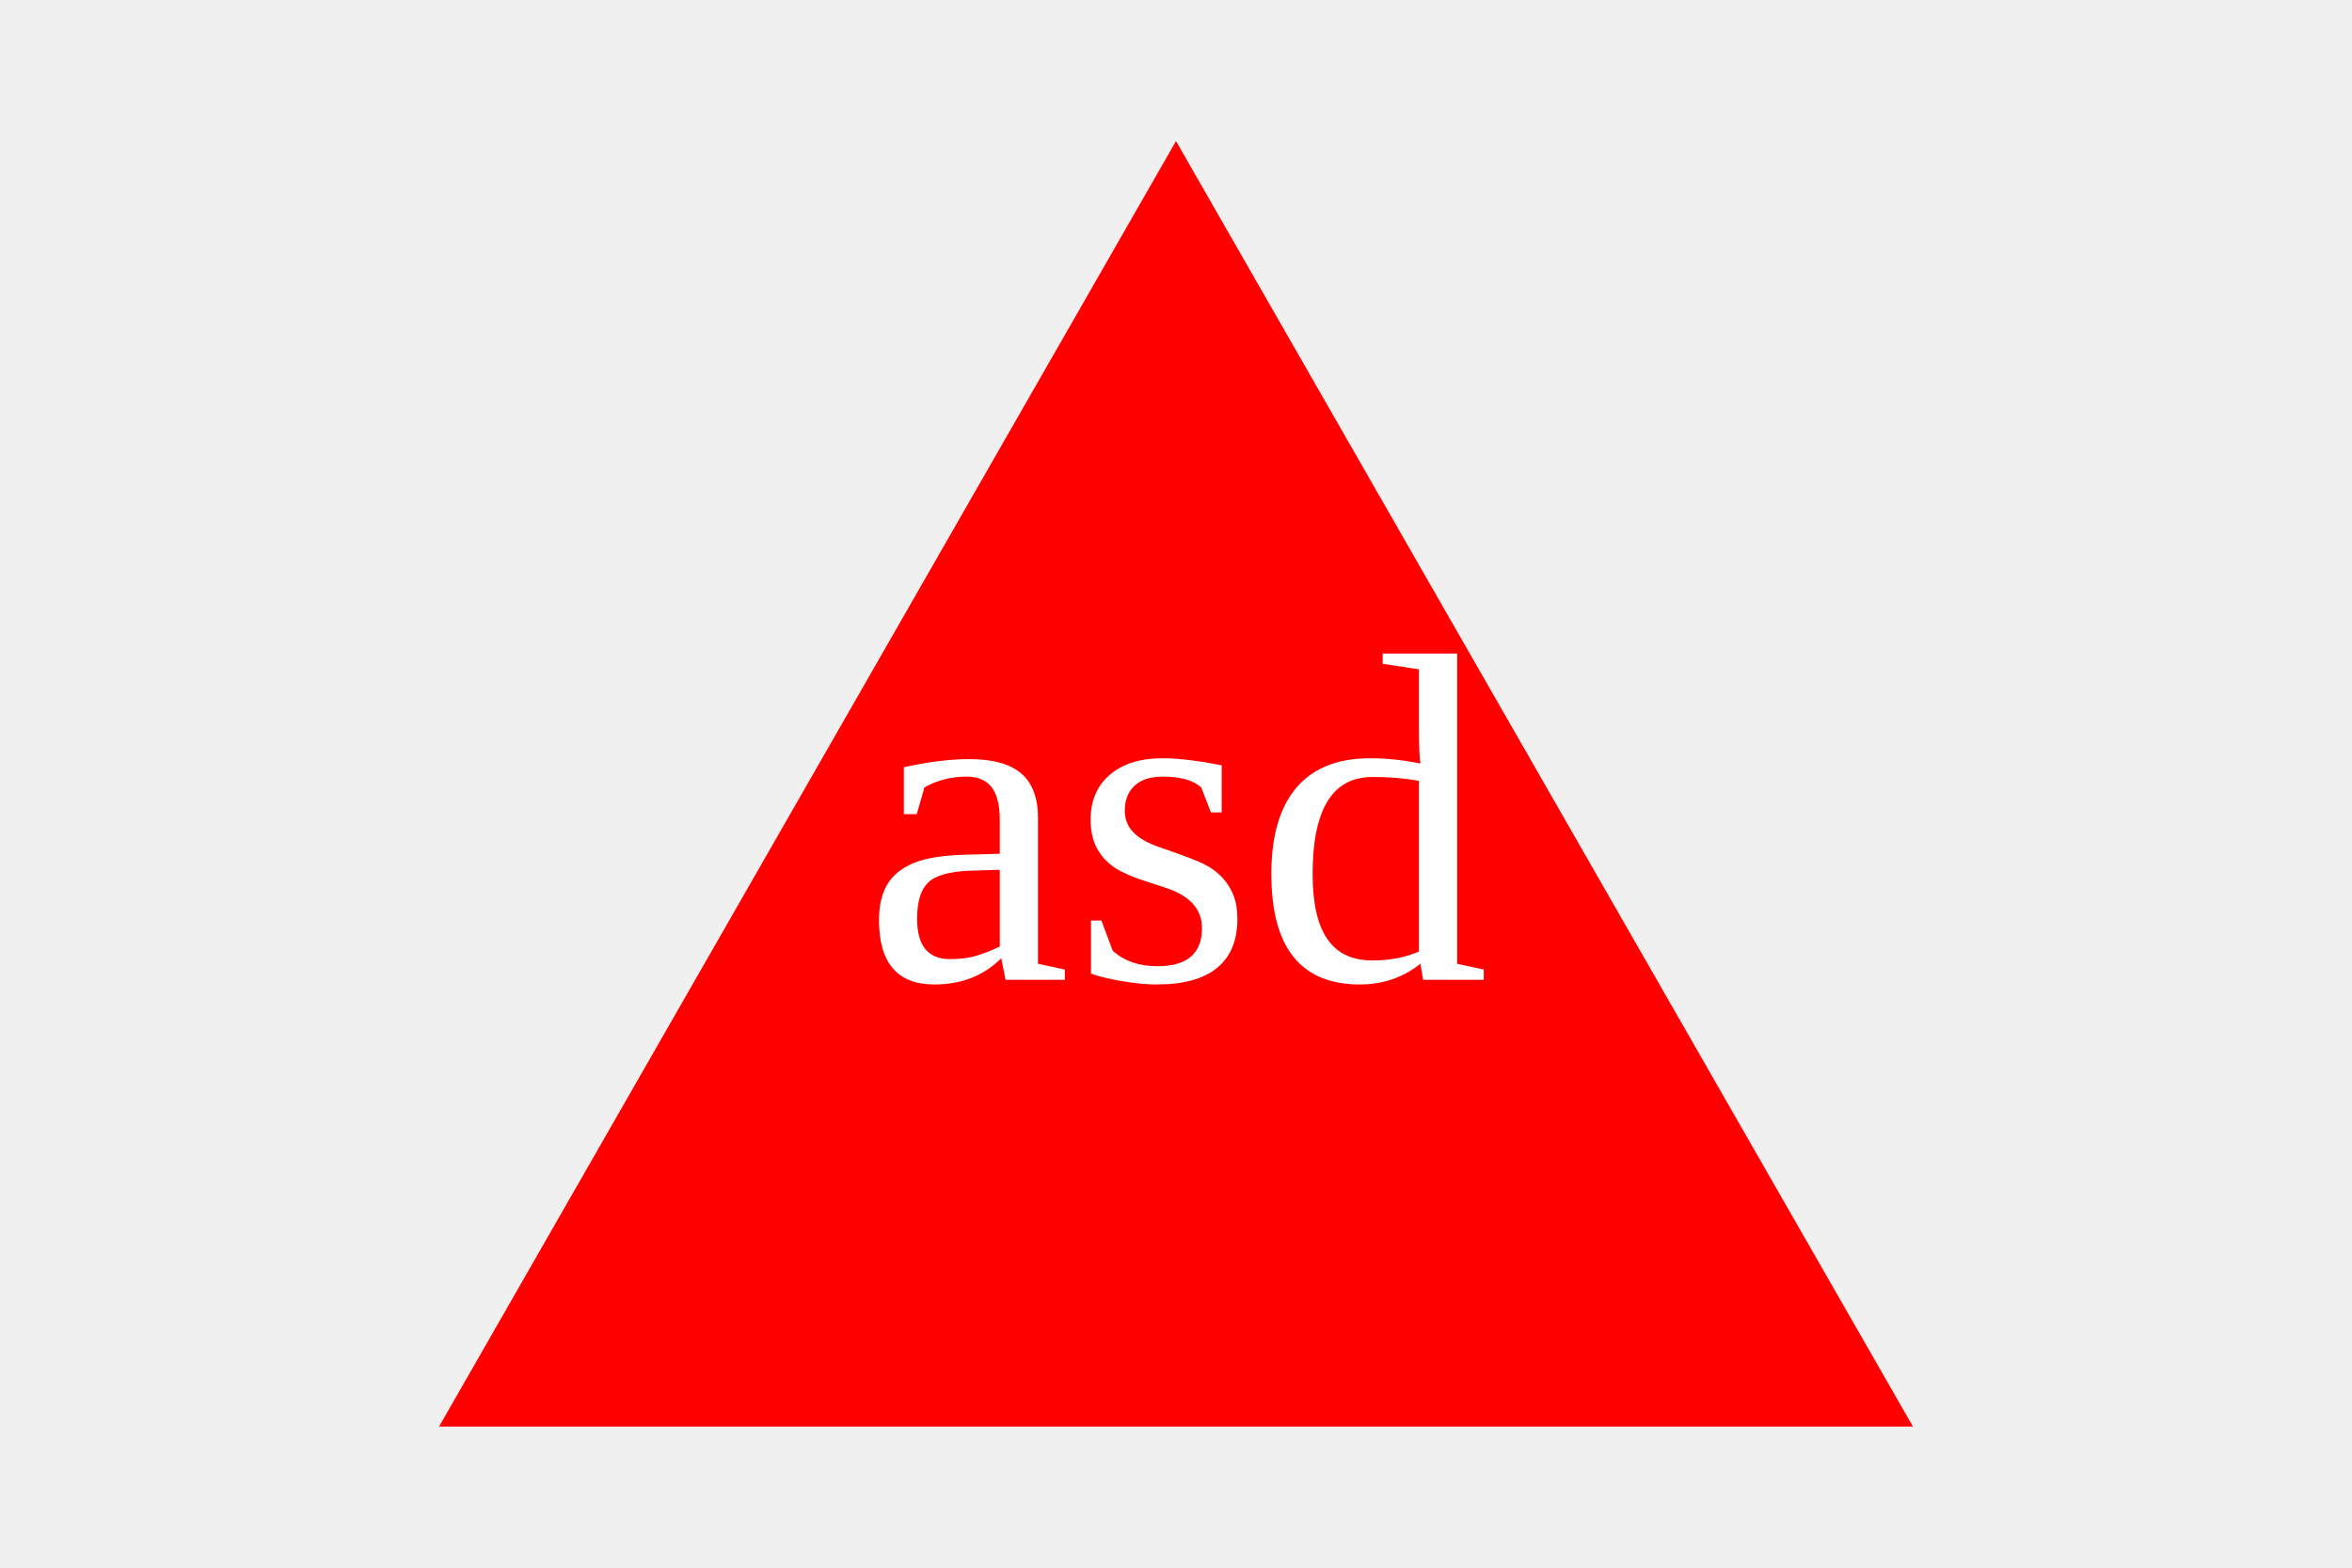
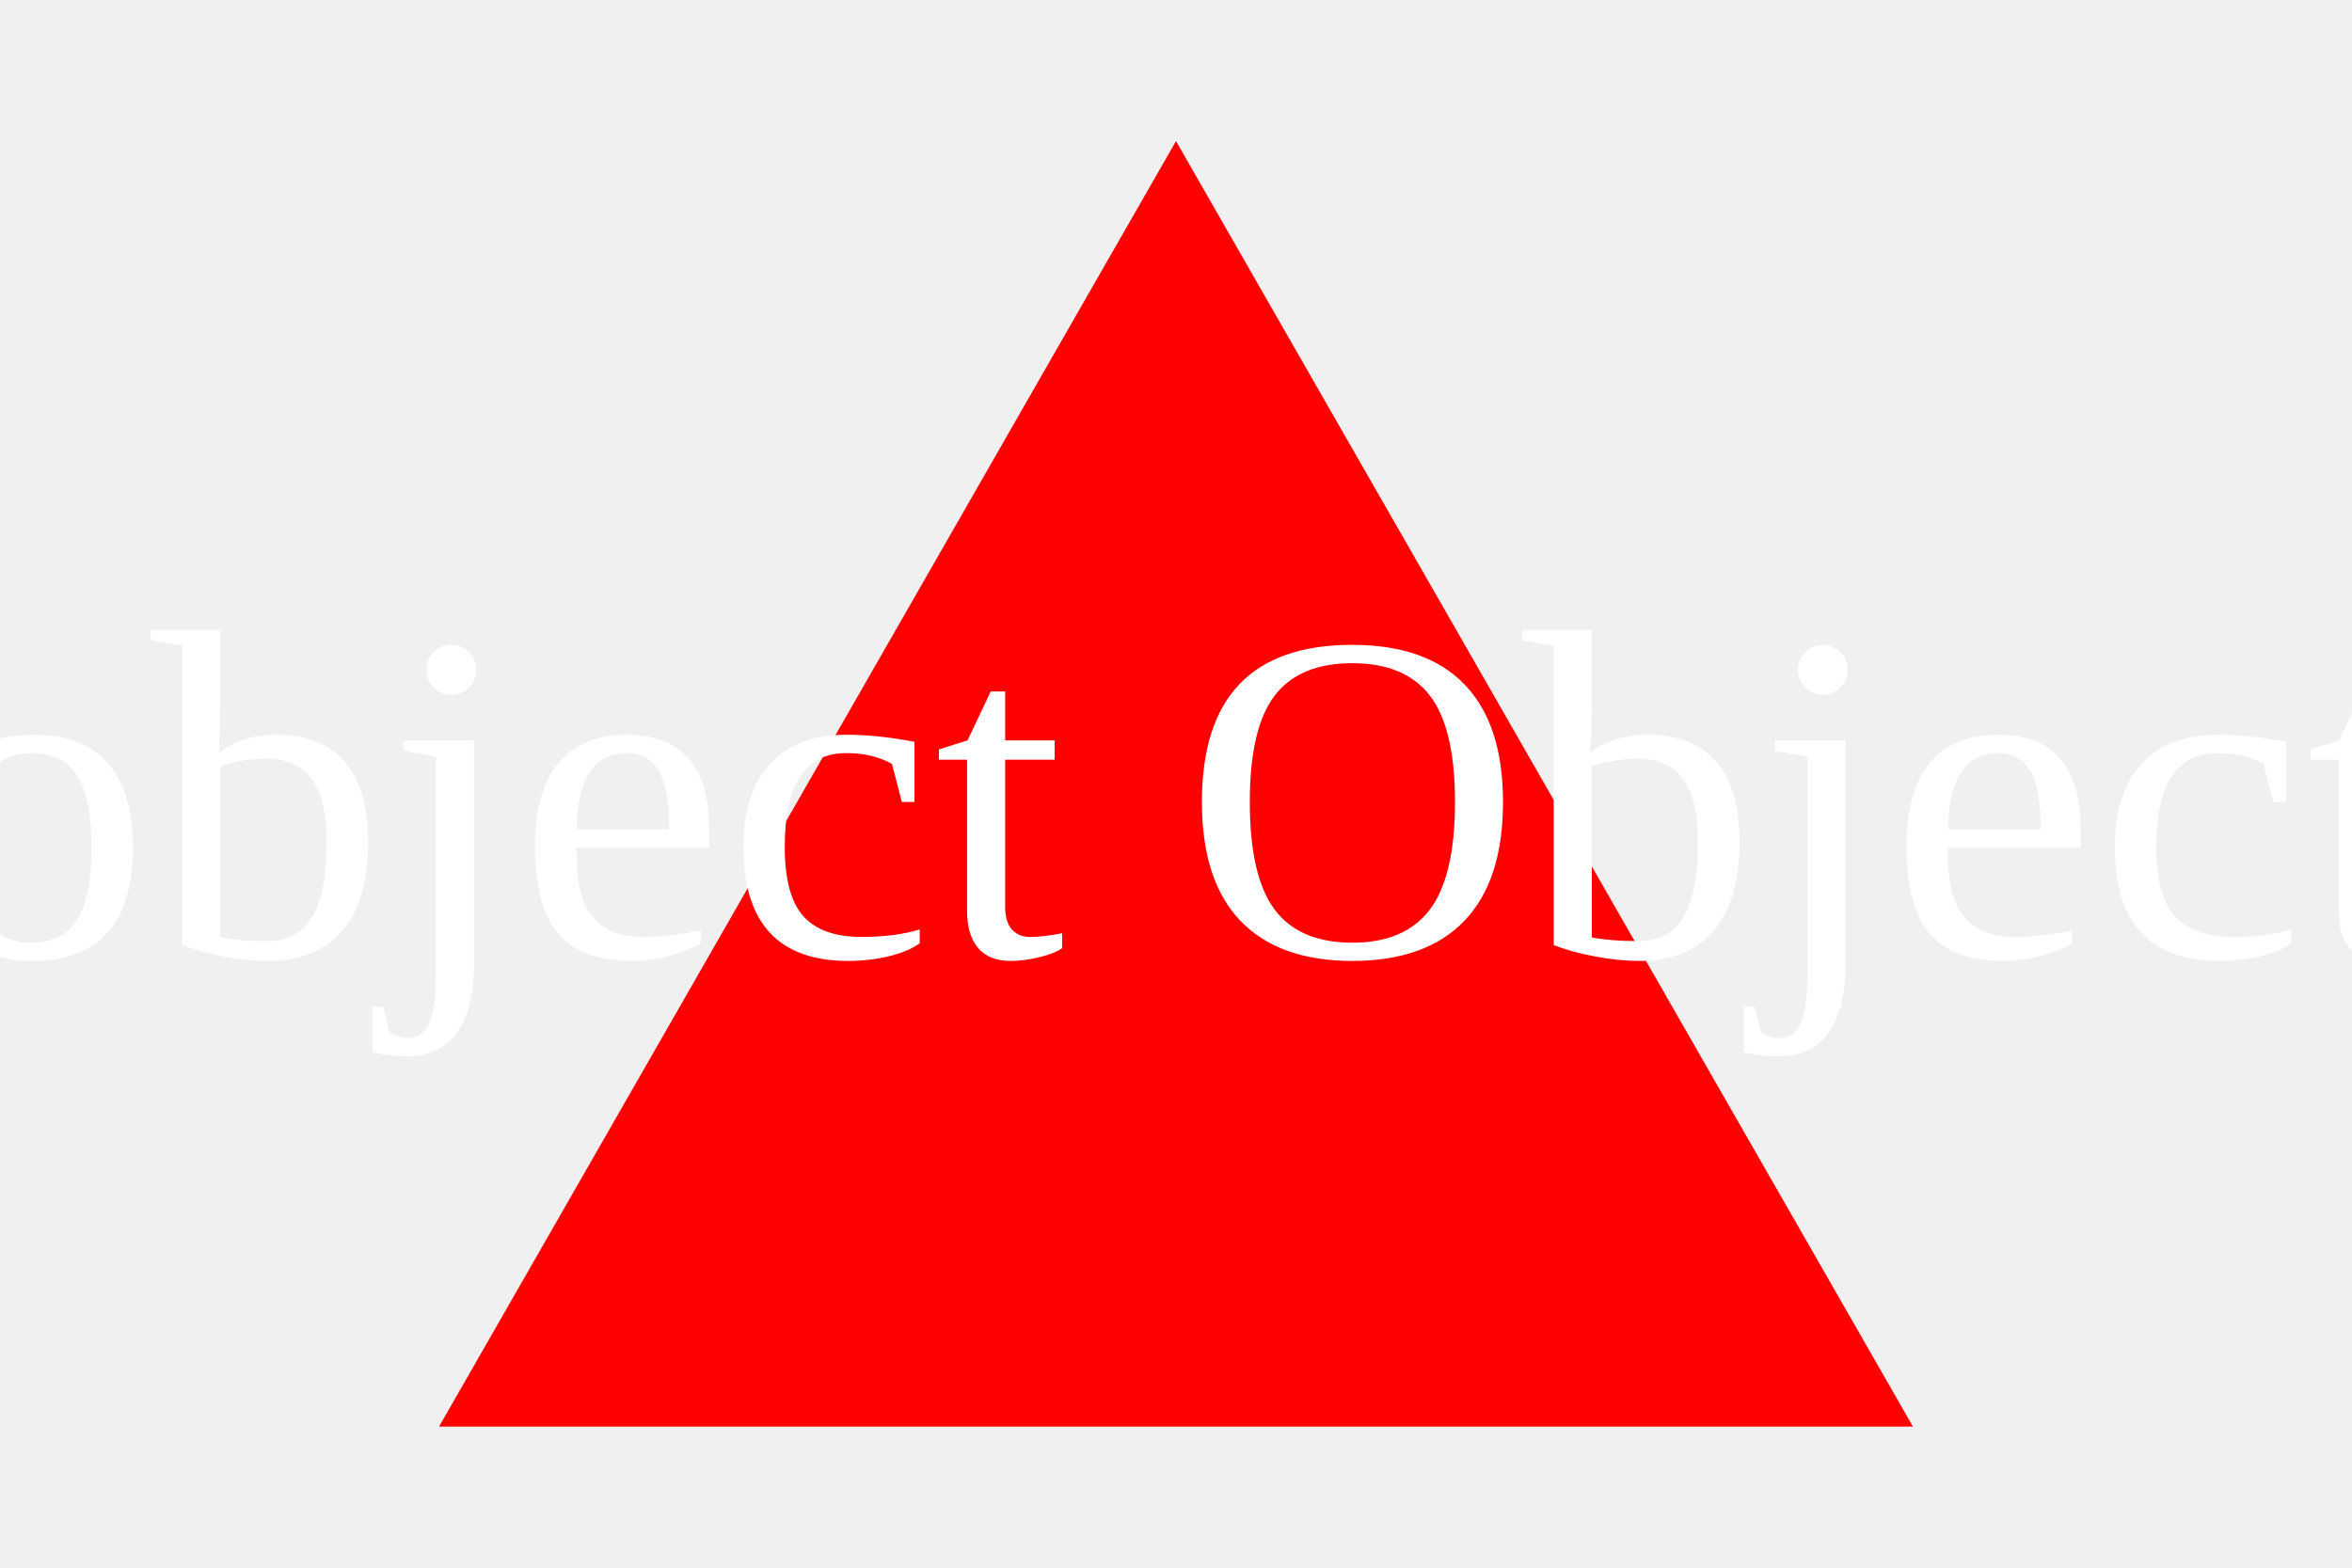
<svg xmlns="http://www.w3.org/2000/svg" version="1.1" width="300" height="200">
  <polygon points="150, 18 244, 182 56, 182" fill="red" />
-   <text x="150" y="125" font-size="60" text-anchor="middle" fill="white">asd</text>
+   <text x="150" y="122" font-size="60" text-anchor="middle" fill="white">[object Object]</text>
</svg>
